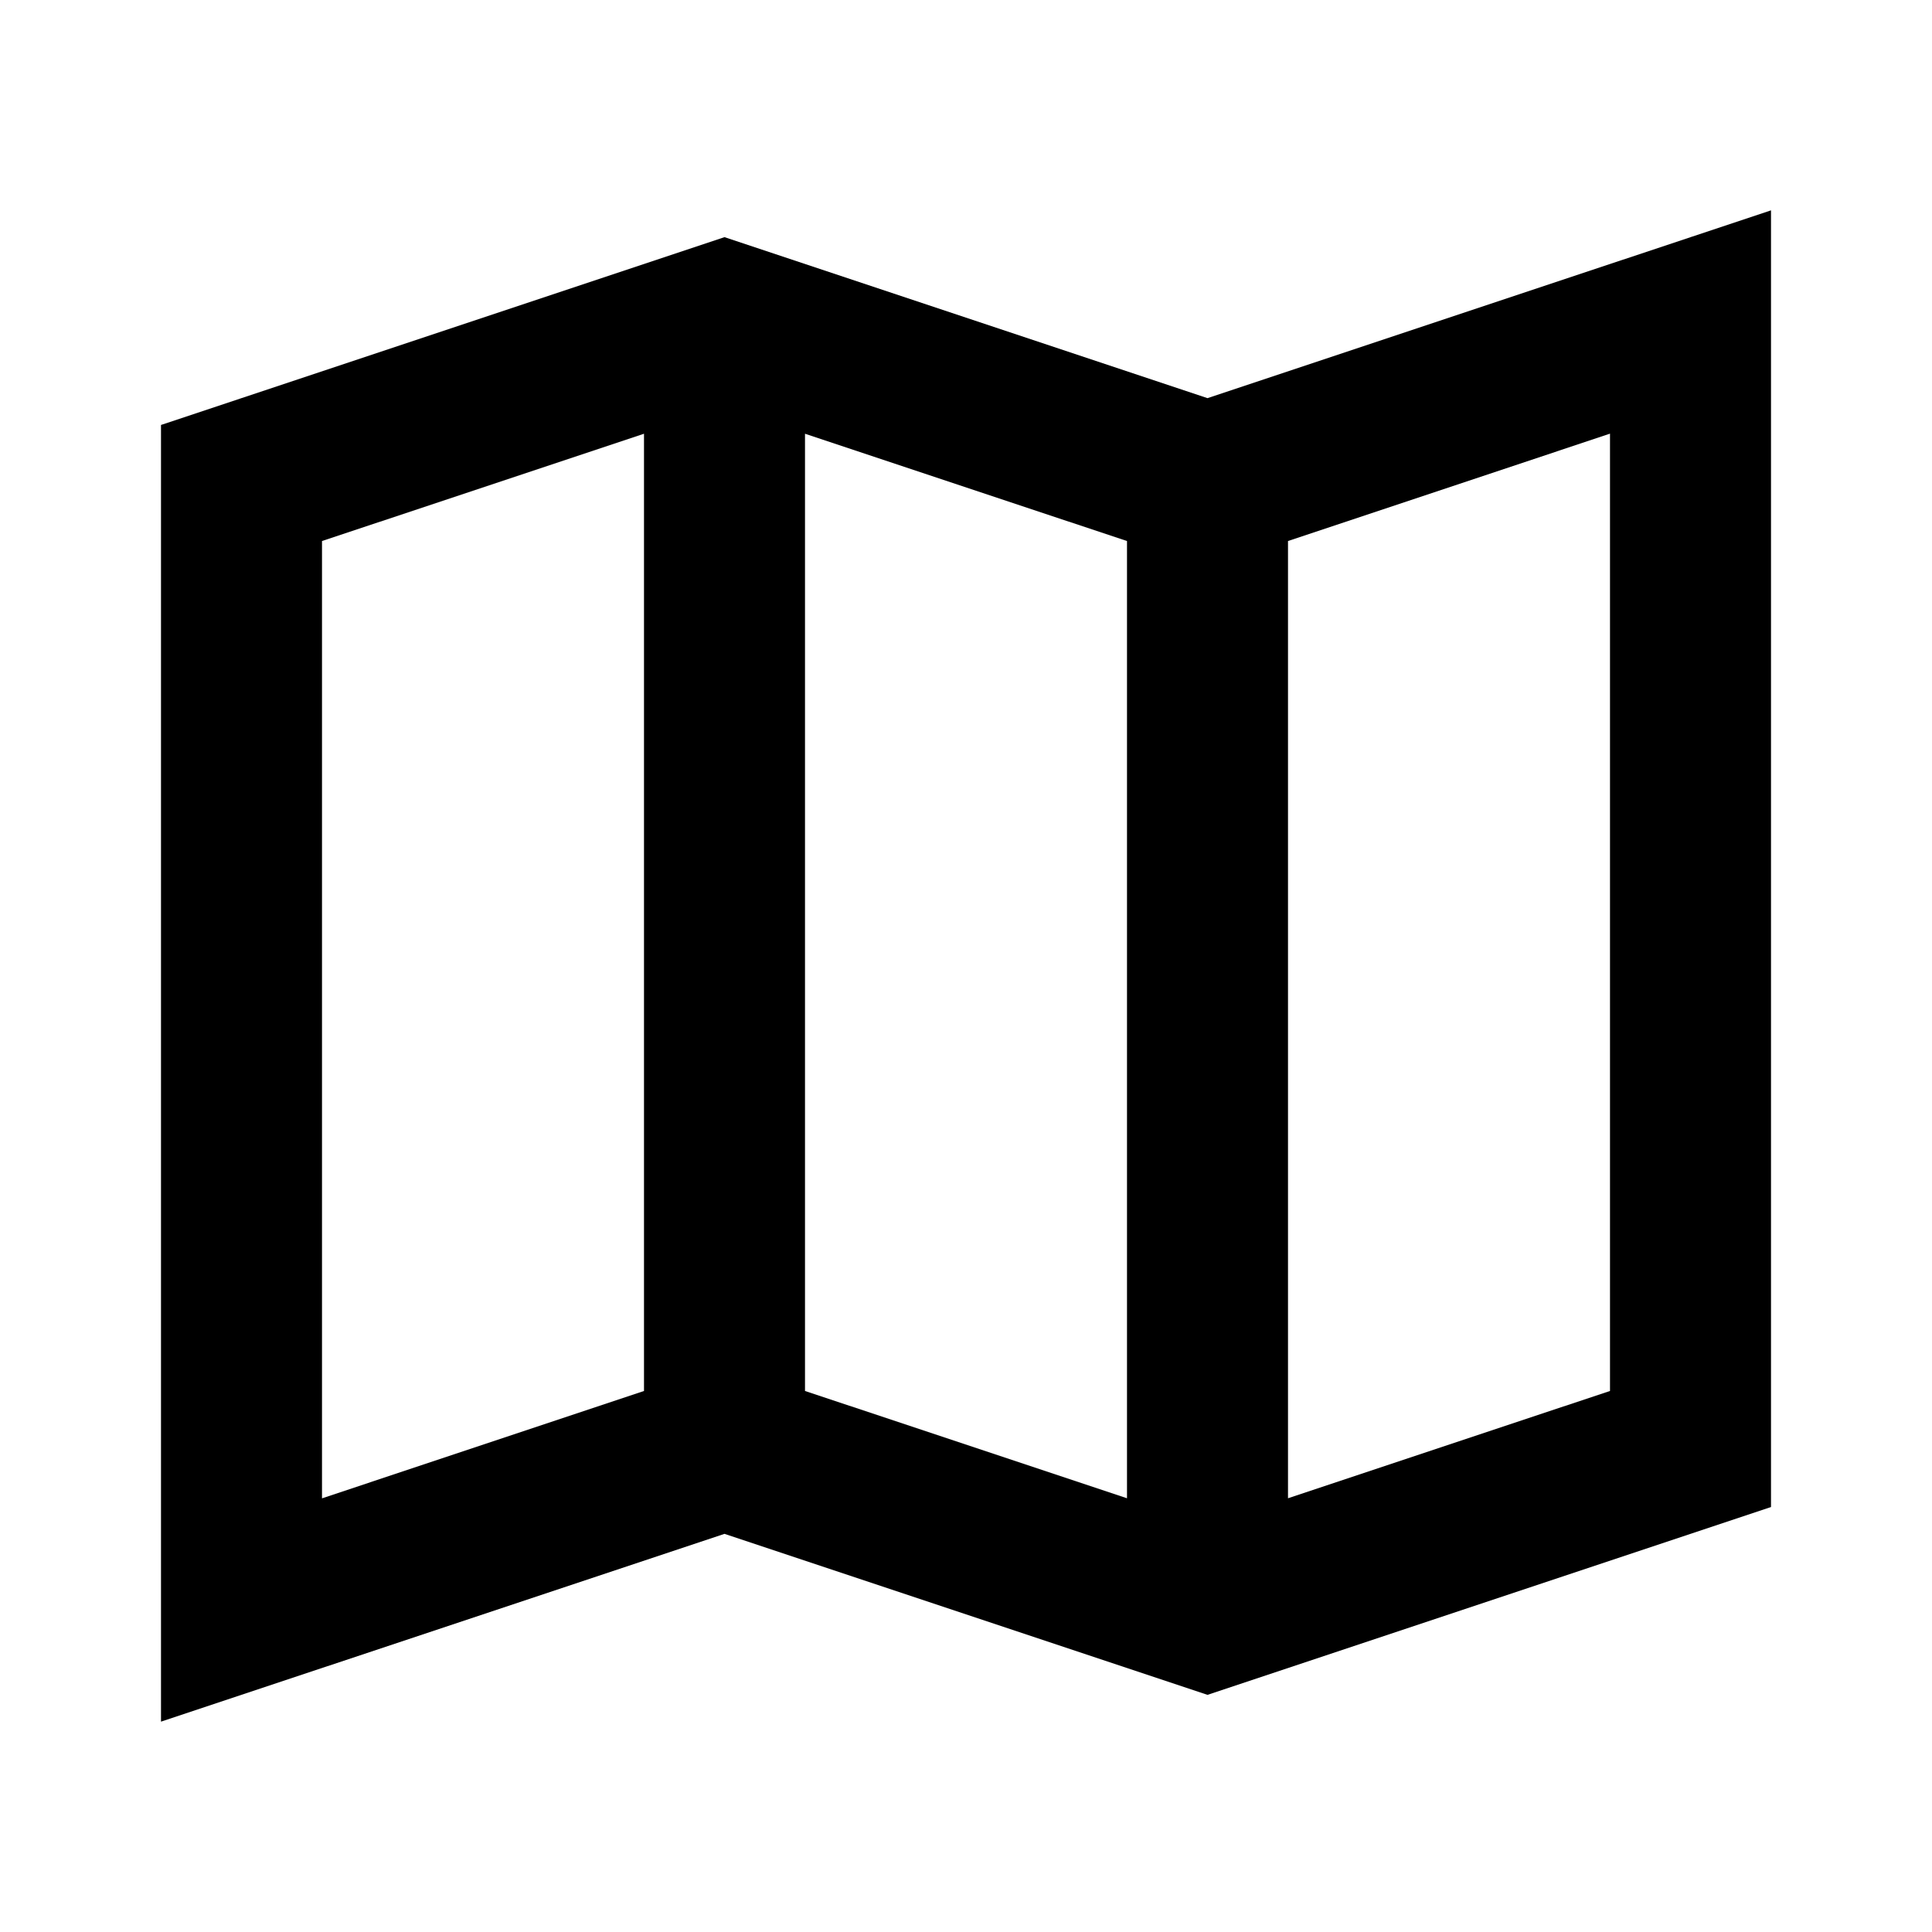
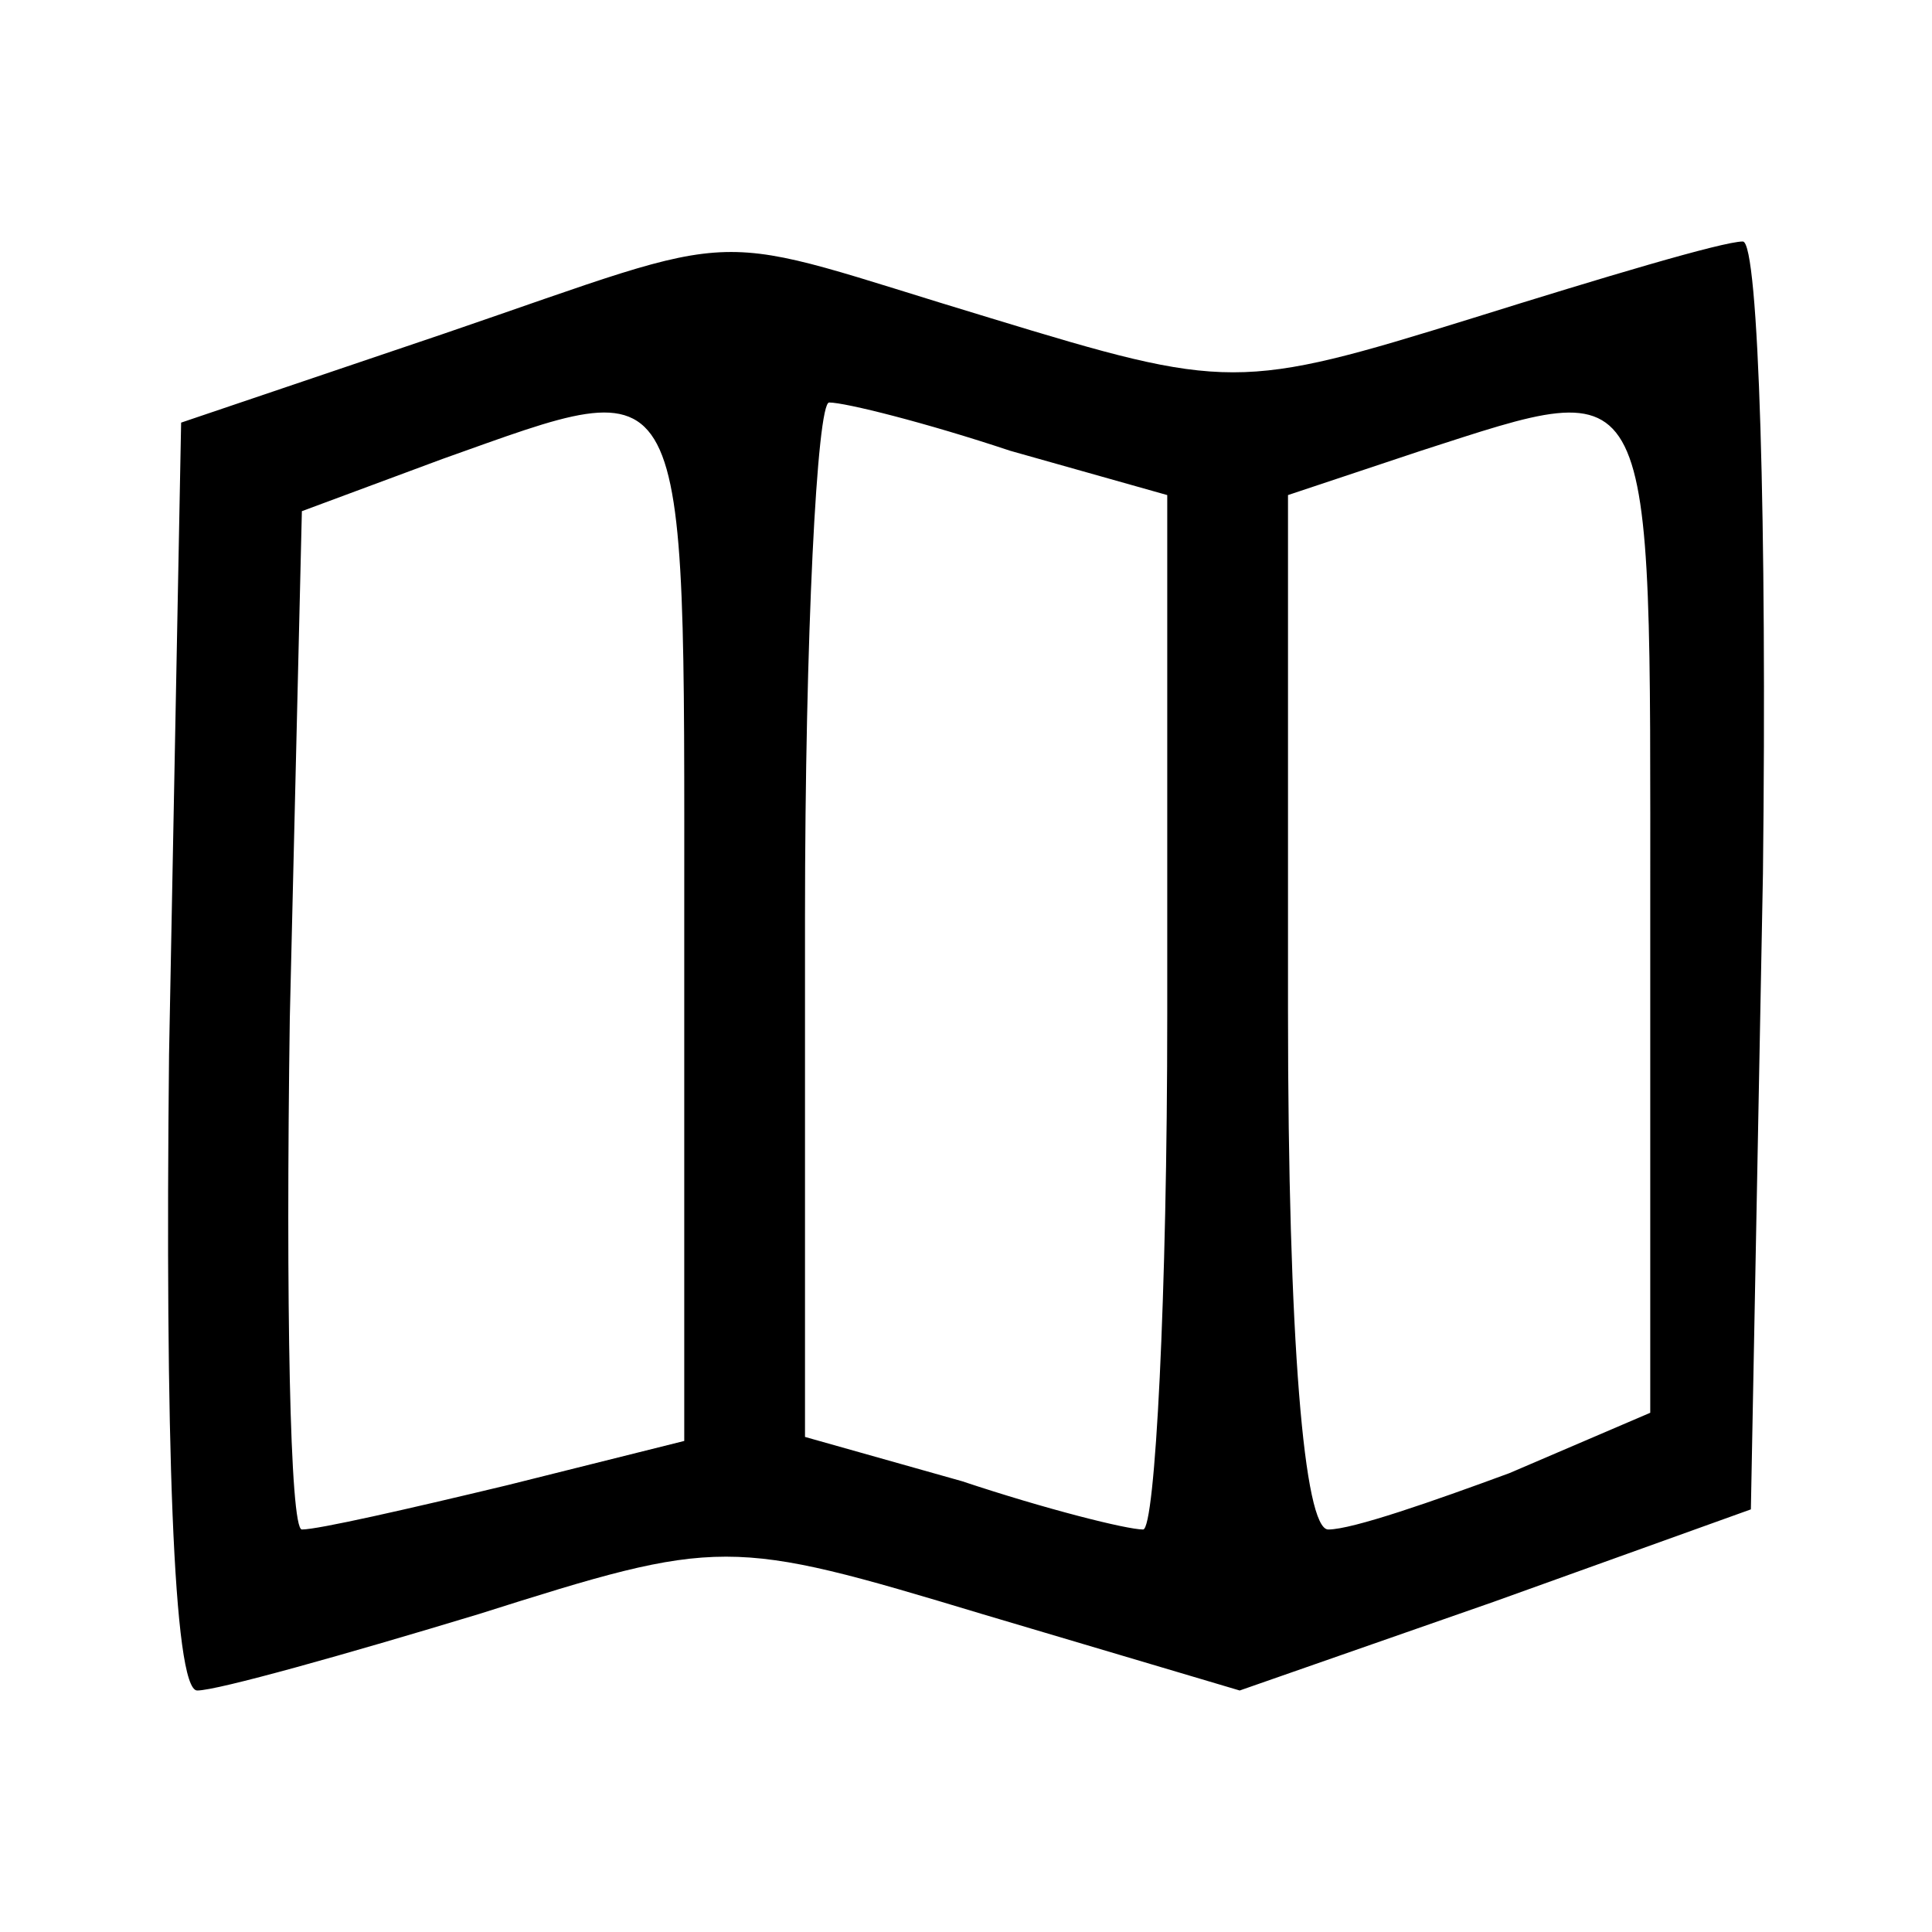
- <svg xmlns="http://www.w3.org/2000/svg" width="24" height="24" viewBox="0 0 24 24">
-   <path d="M15,4.946l-6-2L2,5.279V21.387l7-2.333,6,2,7-2.333V2.613Zm-5,.442,4,1.333V18.612l-4-1.333ZM4,6.721,8,5.388V17.279L4,18.613ZM20,17.279l-4,1.333V6.721l4-1.334Z" />
+ <svg xmlns="http://www.w3.org/2000/svg" version="1.0" width="48pt" height="48pt" viewBox="0 0 48 48" preserveAspectRatio="xMidYMid meet">
+   <g transform="translate(0,48) scale(0.1,-0.1)" fill="#000000" stroke="none">
+     <path d="M110 397 l-65 -22 -3 -157 c-1 -94 1 -158 7 -158 5 0 37 9 70 19 60 19 62 19 125 0 l64 -19 63 22 64 23 3 158 c1 86 -1 157 -5 157 -5 0 -35 -9 -67 -19 -58 -18 -61 -18 -120 0 -73 22 -57 23 -136 -4z m60 -146 l0 -129 -44 -11 c-25 -6 -47 -11 -51 -11 -3 0 -4 57 -3 127 l3 126 35 13 c62 22 60 26 60 -115z m81 117 l39 -11 0 -129 c0 -70 -3 -128 -6 -128 -4 0 -24 5 -45 12 l-39 11 0 129 c0 70 3 128 6 128 4 0 24 -5 45 -12z m159 -114 l0 -125 -35 -15 c-19 -7 -39 -14 -45 -14 -6 0 -10 47 -10 129 l0 128 33 11 c59 19 57 22 57 -114z" />
+   </g>
</svg>
